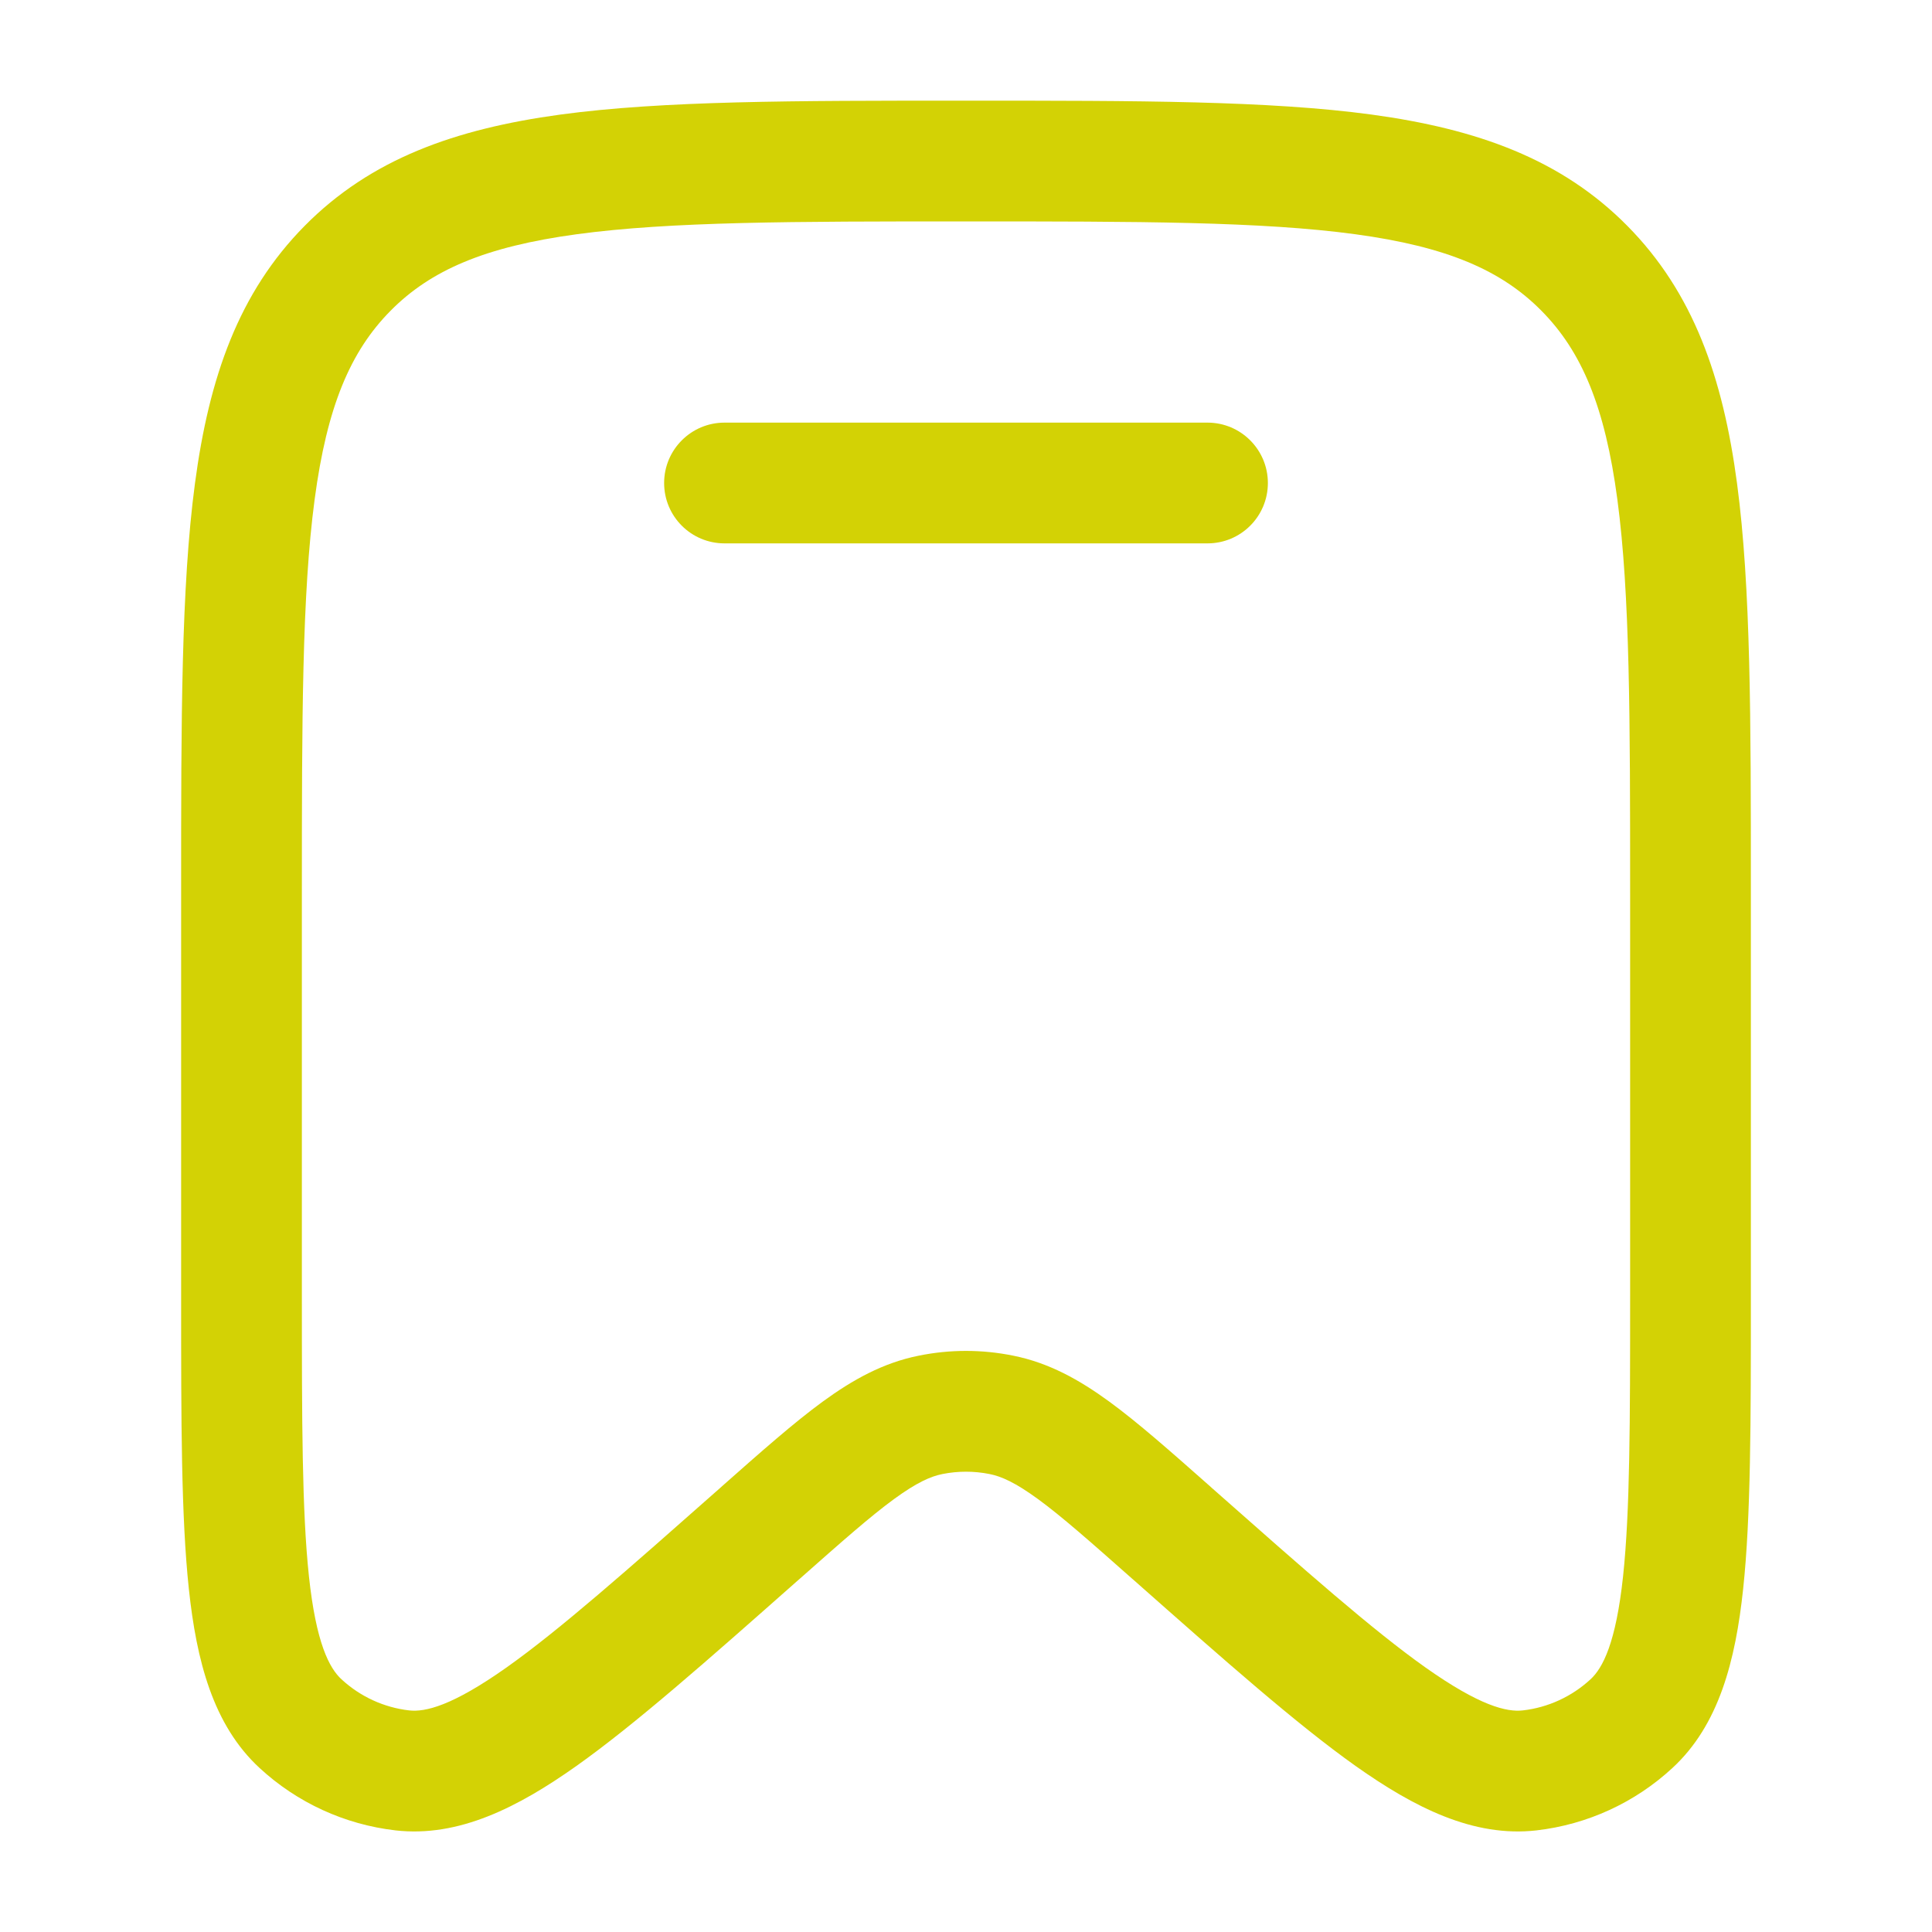
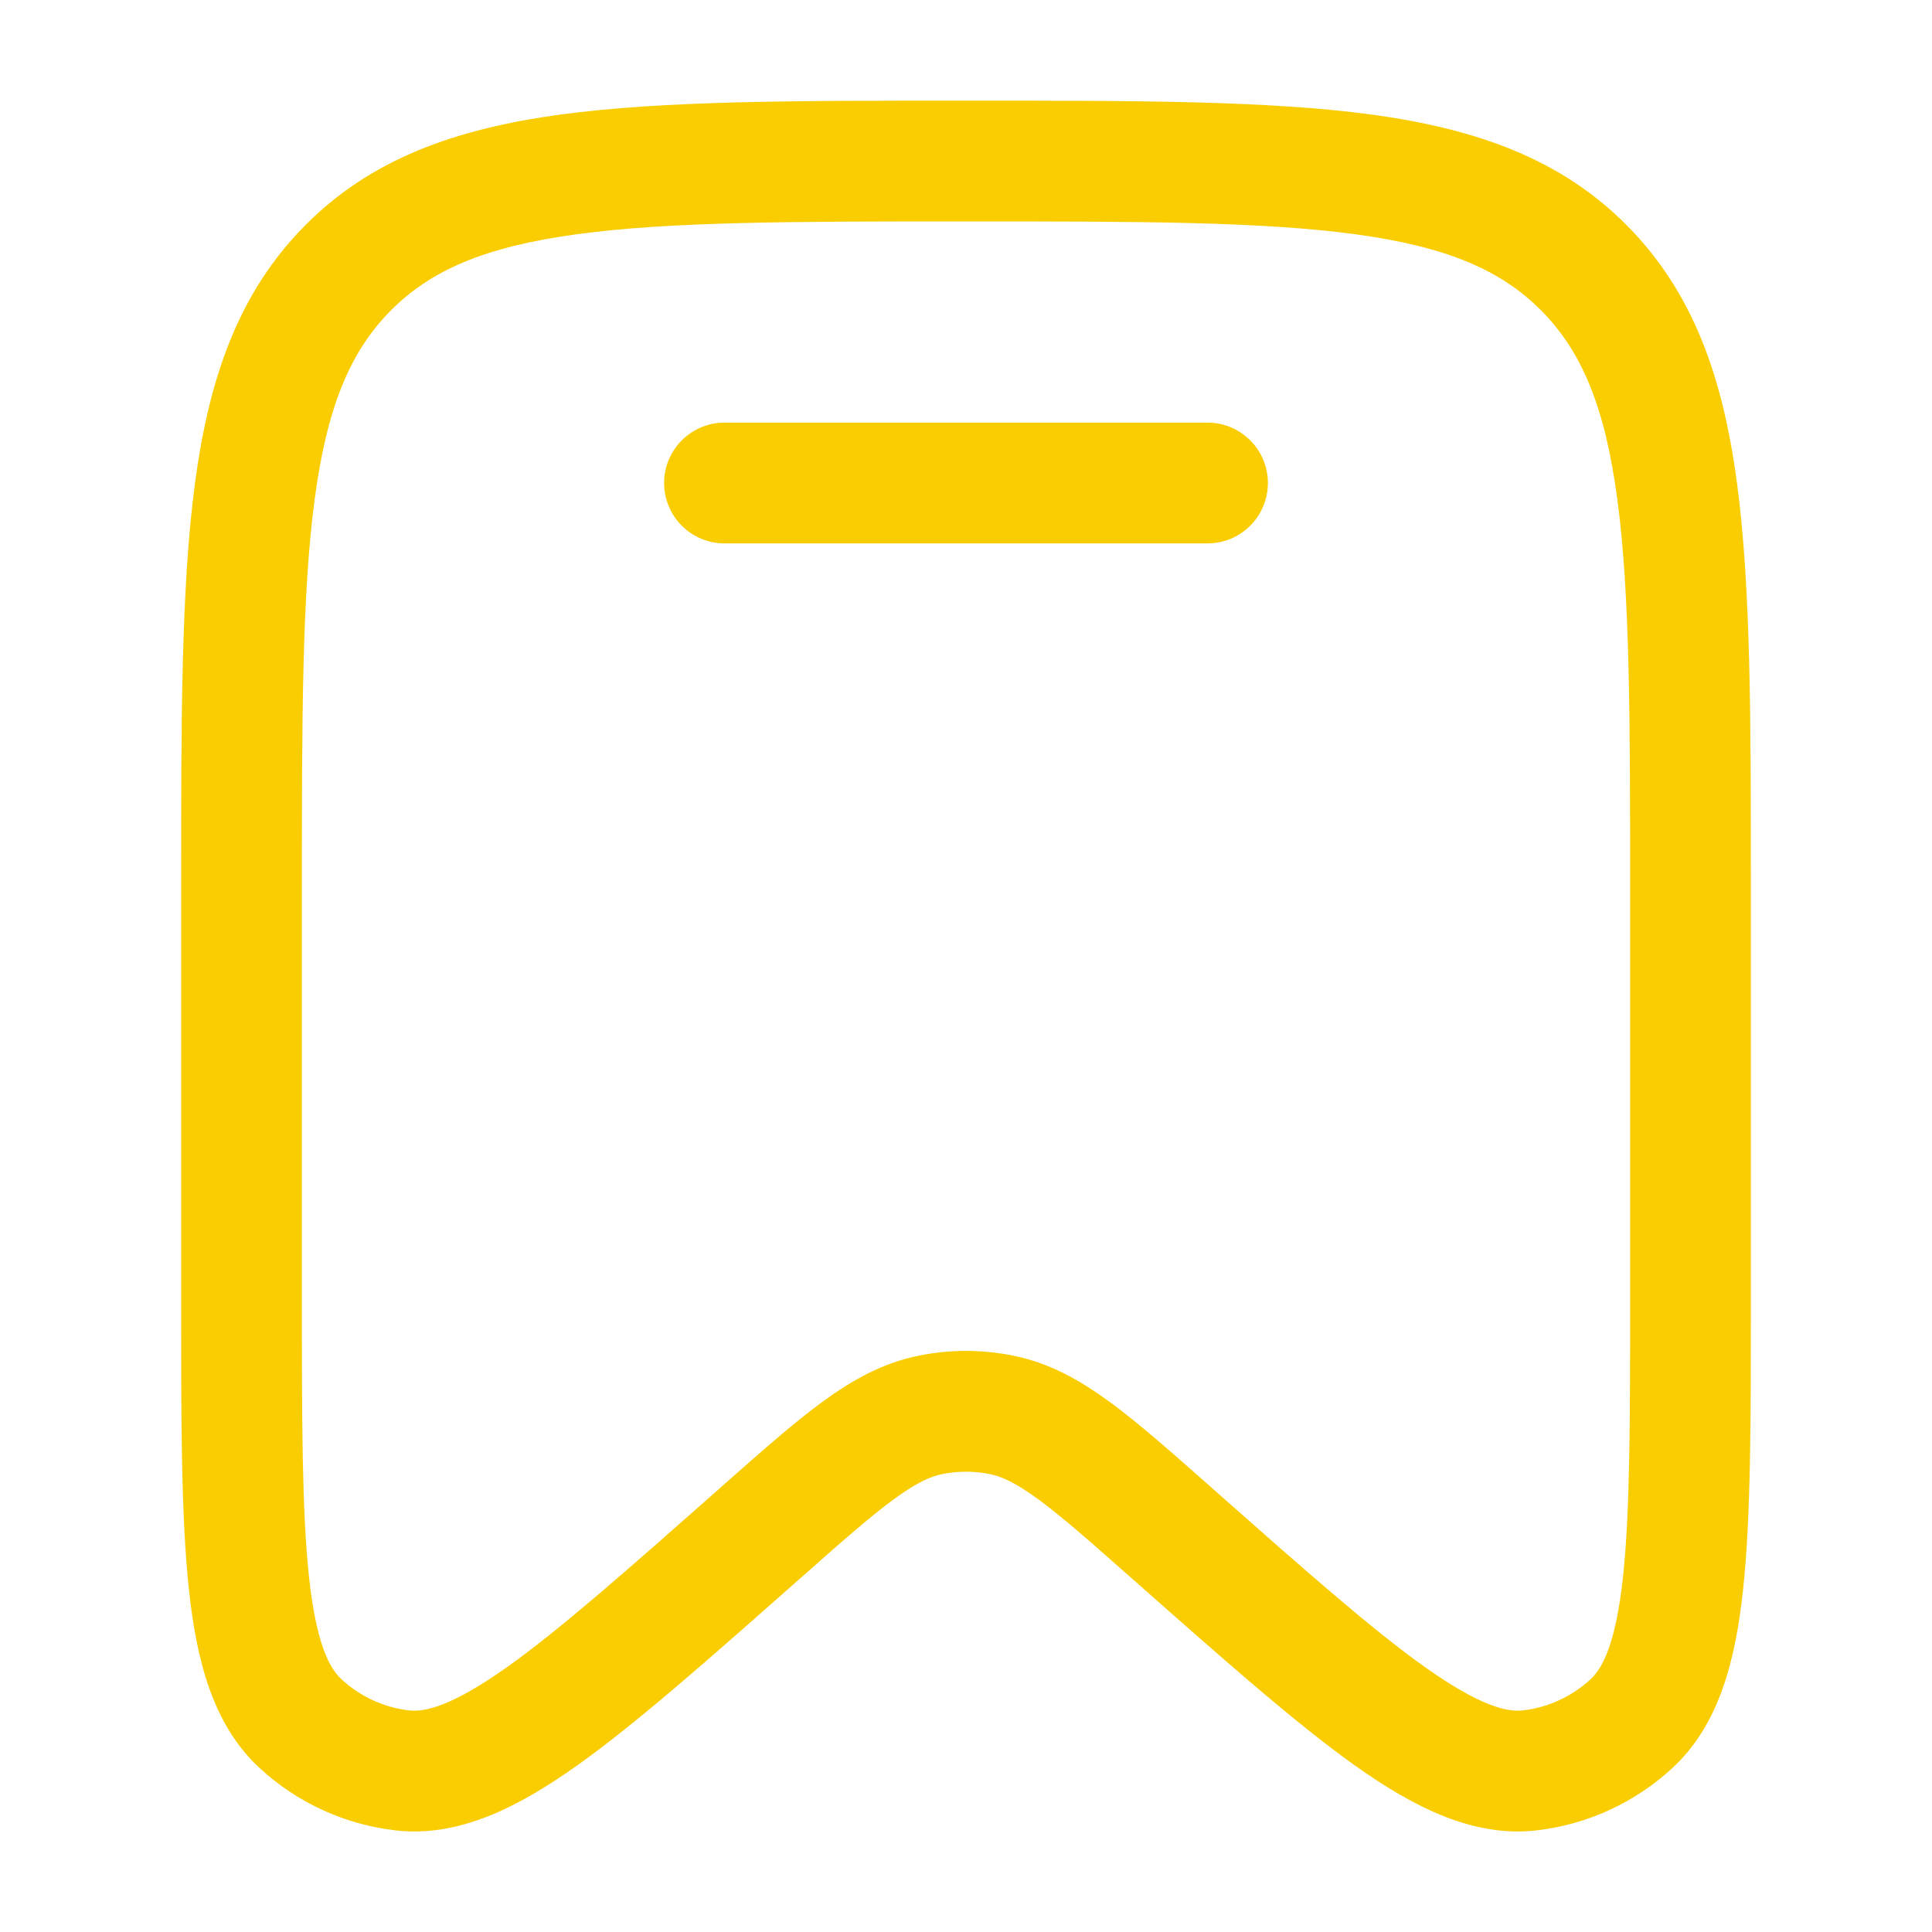
<svg xmlns="http://www.w3.org/2000/svg" width="20" height="20" viewBox="0 0 20 20" fill="none">
-   <path d="M7.5 4.375C7.155 4.375 6.875 4.655 6.875 5C6.875 5.346 7.155 5.625 7.5 5.625H12.5C12.845 5.625 13.125 5.346 13.125 5C13.125 4.655 12.845 4.375 12.5 4.375H7.5Z" fill="#D3D205" />
-   <path fill-rule="evenodd" clip-rule="evenodd" d="M9.952 1.042C8.225 1.042 6.864 1.042 5.801 1.186C4.709 1.335 3.838 1.646 3.154 2.338C2.471 3.029 2.164 3.906 2.018 5.006C1.875 6.08 1.875 7.454 1.875 9.201V13.45C1.875 14.706 1.875 15.7 1.955 16.449C2.034 17.189 2.204 17.857 2.688 18.303C3.077 18.662 3.568 18.887 4.093 18.948C4.749 19.023 5.362 18.709 5.966 18.282C6.576 17.849 7.317 17.194 8.252 16.367L8.283 16.34C8.716 15.957 9.009 15.698 9.254 15.519C9.491 15.346 9.635 15.283 9.757 15.259C9.917 15.227 10.083 15.227 10.243 15.259C10.365 15.283 10.509 15.346 10.746 15.519C10.991 15.698 11.284 15.957 11.717 16.34L11.748 16.367C12.683 17.194 13.424 17.849 14.034 18.282C14.638 18.709 15.251 19.023 15.907 18.948C16.432 18.887 16.923 18.662 17.312 18.303C17.796 17.857 17.966 17.189 18.045 16.449C18.125 15.7 18.125 14.706 18.125 13.45V9.201C18.125 7.454 18.125 6.08 17.982 5.006C17.836 3.906 17.529 3.029 16.846 2.338C16.162 1.646 15.291 1.335 14.199 1.186C13.136 1.042 11.775 1.042 10.048 1.042H9.952ZM4.043 3.217C4.457 2.798 5.019 2.554 5.969 2.425C6.939 2.293 8.214 2.292 10 2.292C11.786 2.292 13.061 2.293 14.031 2.425C14.981 2.554 15.543 2.798 15.957 3.217C16.372 3.636 16.615 4.207 16.743 5.171C16.874 6.153 16.875 7.444 16.875 9.248V13.409C16.875 14.715 16.874 15.642 16.802 16.317C16.728 17.008 16.592 17.267 16.465 17.384C16.27 17.564 16.025 17.676 15.765 17.706C15.598 17.725 15.32 17.66 14.757 17.262C14.208 16.873 13.518 16.263 12.546 15.404L12.524 15.384C12.118 15.025 11.781 14.727 11.484 14.51C11.173 14.283 10.859 14.108 10.49 14.034C10.166 13.968 9.834 13.968 9.51 14.034C9.141 14.108 8.827 14.283 8.516 14.51C8.219 14.727 7.882 15.025 7.476 15.384L7.454 15.404C6.482 16.263 5.792 16.873 5.243 17.262C4.68 17.66 4.402 17.725 4.235 17.706C3.975 17.676 3.73 17.564 3.535 17.384C3.408 17.267 3.272 17.008 3.198 16.317C3.126 15.642 3.125 14.715 3.125 13.409V9.248C3.125 7.444 3.126 6.153 3.257 5.171C3.385 4.207 3.628 3.636 4.043 3.217Z" fill="#D3D205" />
+   <path d="M7.5 4.375C7.155 4.375 6.875 4.655 6.875 5C6.875 5.346 7.155 5.625 7.5 5.625H12.5C12.845 5.625 13.125 5.346 13.125 5C13.125 4.655 12.845 4.375 12.5 4.375H7.5Z" fill="#FACD00" />
+   <path fill-rule="evenodd" clip-rule="evenodd" d="M9.952 1.042C8.225 1.042 6.864 1.042 5.801 1.186C4.709 1.335 3.838 1.646 3.154 2.338C2.471 3.029 2.164 3.906 2.018 5.006C1.875 6.08 1.875 7.454 1.875 9.201V13.45C1.875 14.706 1.875 15.7 1.955 16.449C2.034 17.189 2.204 17.857 2.688 18.303C3.077 18.662 3.568 18.887 4.093 18.948C4.749 19.023 5.362 18.709 5.966 18.282C6.576 17.849 7.317 17.194 8.252 16.367L8.283 16.34C8.716 15.957 9.009 15.698 9.254 15.519C9.491 15.346 9.635 15.283 9.757 15.259C9.917 15.227 10.083 15.227 10.243 15.259C10.365 15.283 10.509 15.346 10.746 15.519C10.991 15.698 11.284 15.957 11.717 16.34L11.748 16.367C12.683 17.194 13.424 17.849 14.034 18.282C14.638 18.709 15.251 19.023 15.907 18.948C16.432 18.887 16.923 18.662 17.312 18.303C17.796 17.857 17.966 17.189 18.045 16.449C18.125 15.7 18.125 14.706 18.125 13.45V9.201C18.125 7.454 18.125 6.08 17.982 5.006C17.836 3.906 17.529 3.029 16.846 2.338C16.162 1.646 15.291 1.335 14.199 1.186C13.136 1.042 11.775 1.042 10.048 1.042H9.952ZM4.043 3.217C4.457 2.798 5.019 2.554 5.969 2.425C6.939 2.293 8.214 2.292 10 2.292C11.786 2.292 13.061 2.293 14.031 2.425C14.981 2.554 15.543 2.798 15.957 3.217C16.372 3.636 16.615 4.207 16.743 5.171C16.874 6.153 16.875 7.444 16.875 9.248V13.409C16.875 14.715 16.874 15.642 16.802 16.317C16.728 17.008 16.592 17.267 16.465 17.384C16.27 17.564 16.025 17.676 15.765 17.706C15.598 17.725 15.32 17.66 14.757 17.262C14.208 16.873 13.518 16.263 12.546 15.404L12.524 15.384C12.118 15.025 11.781 14.727 11.484 14.51C11.173 14.283 10.859 14.108 10.49 14.034C10.166 13.968 9.834 13.968 9.51 14.034C9.141 14.108 8.827 14.283 8.516 14.51C8.219 14.727 7.882 15.025 7.476 15.384L7.454 15.404C6.482 16.263 5.792 16.873 5.243 17.262C4.68 17.66 4.402 17.725 4.235 17.706C3.975 17.676 3.73 17.564 3.535 17.384C3.408 17.267 3.272 17.008 3.198 16.317C3.126 15.642 3.125 14.715 3.125 13.409V9.248C3.125 7.444 3.126 6.153 3.257 5.171C3.385 4.207 3.628 3.636 4.043 3.217Z" fill="#FACD00" />
</svg>
